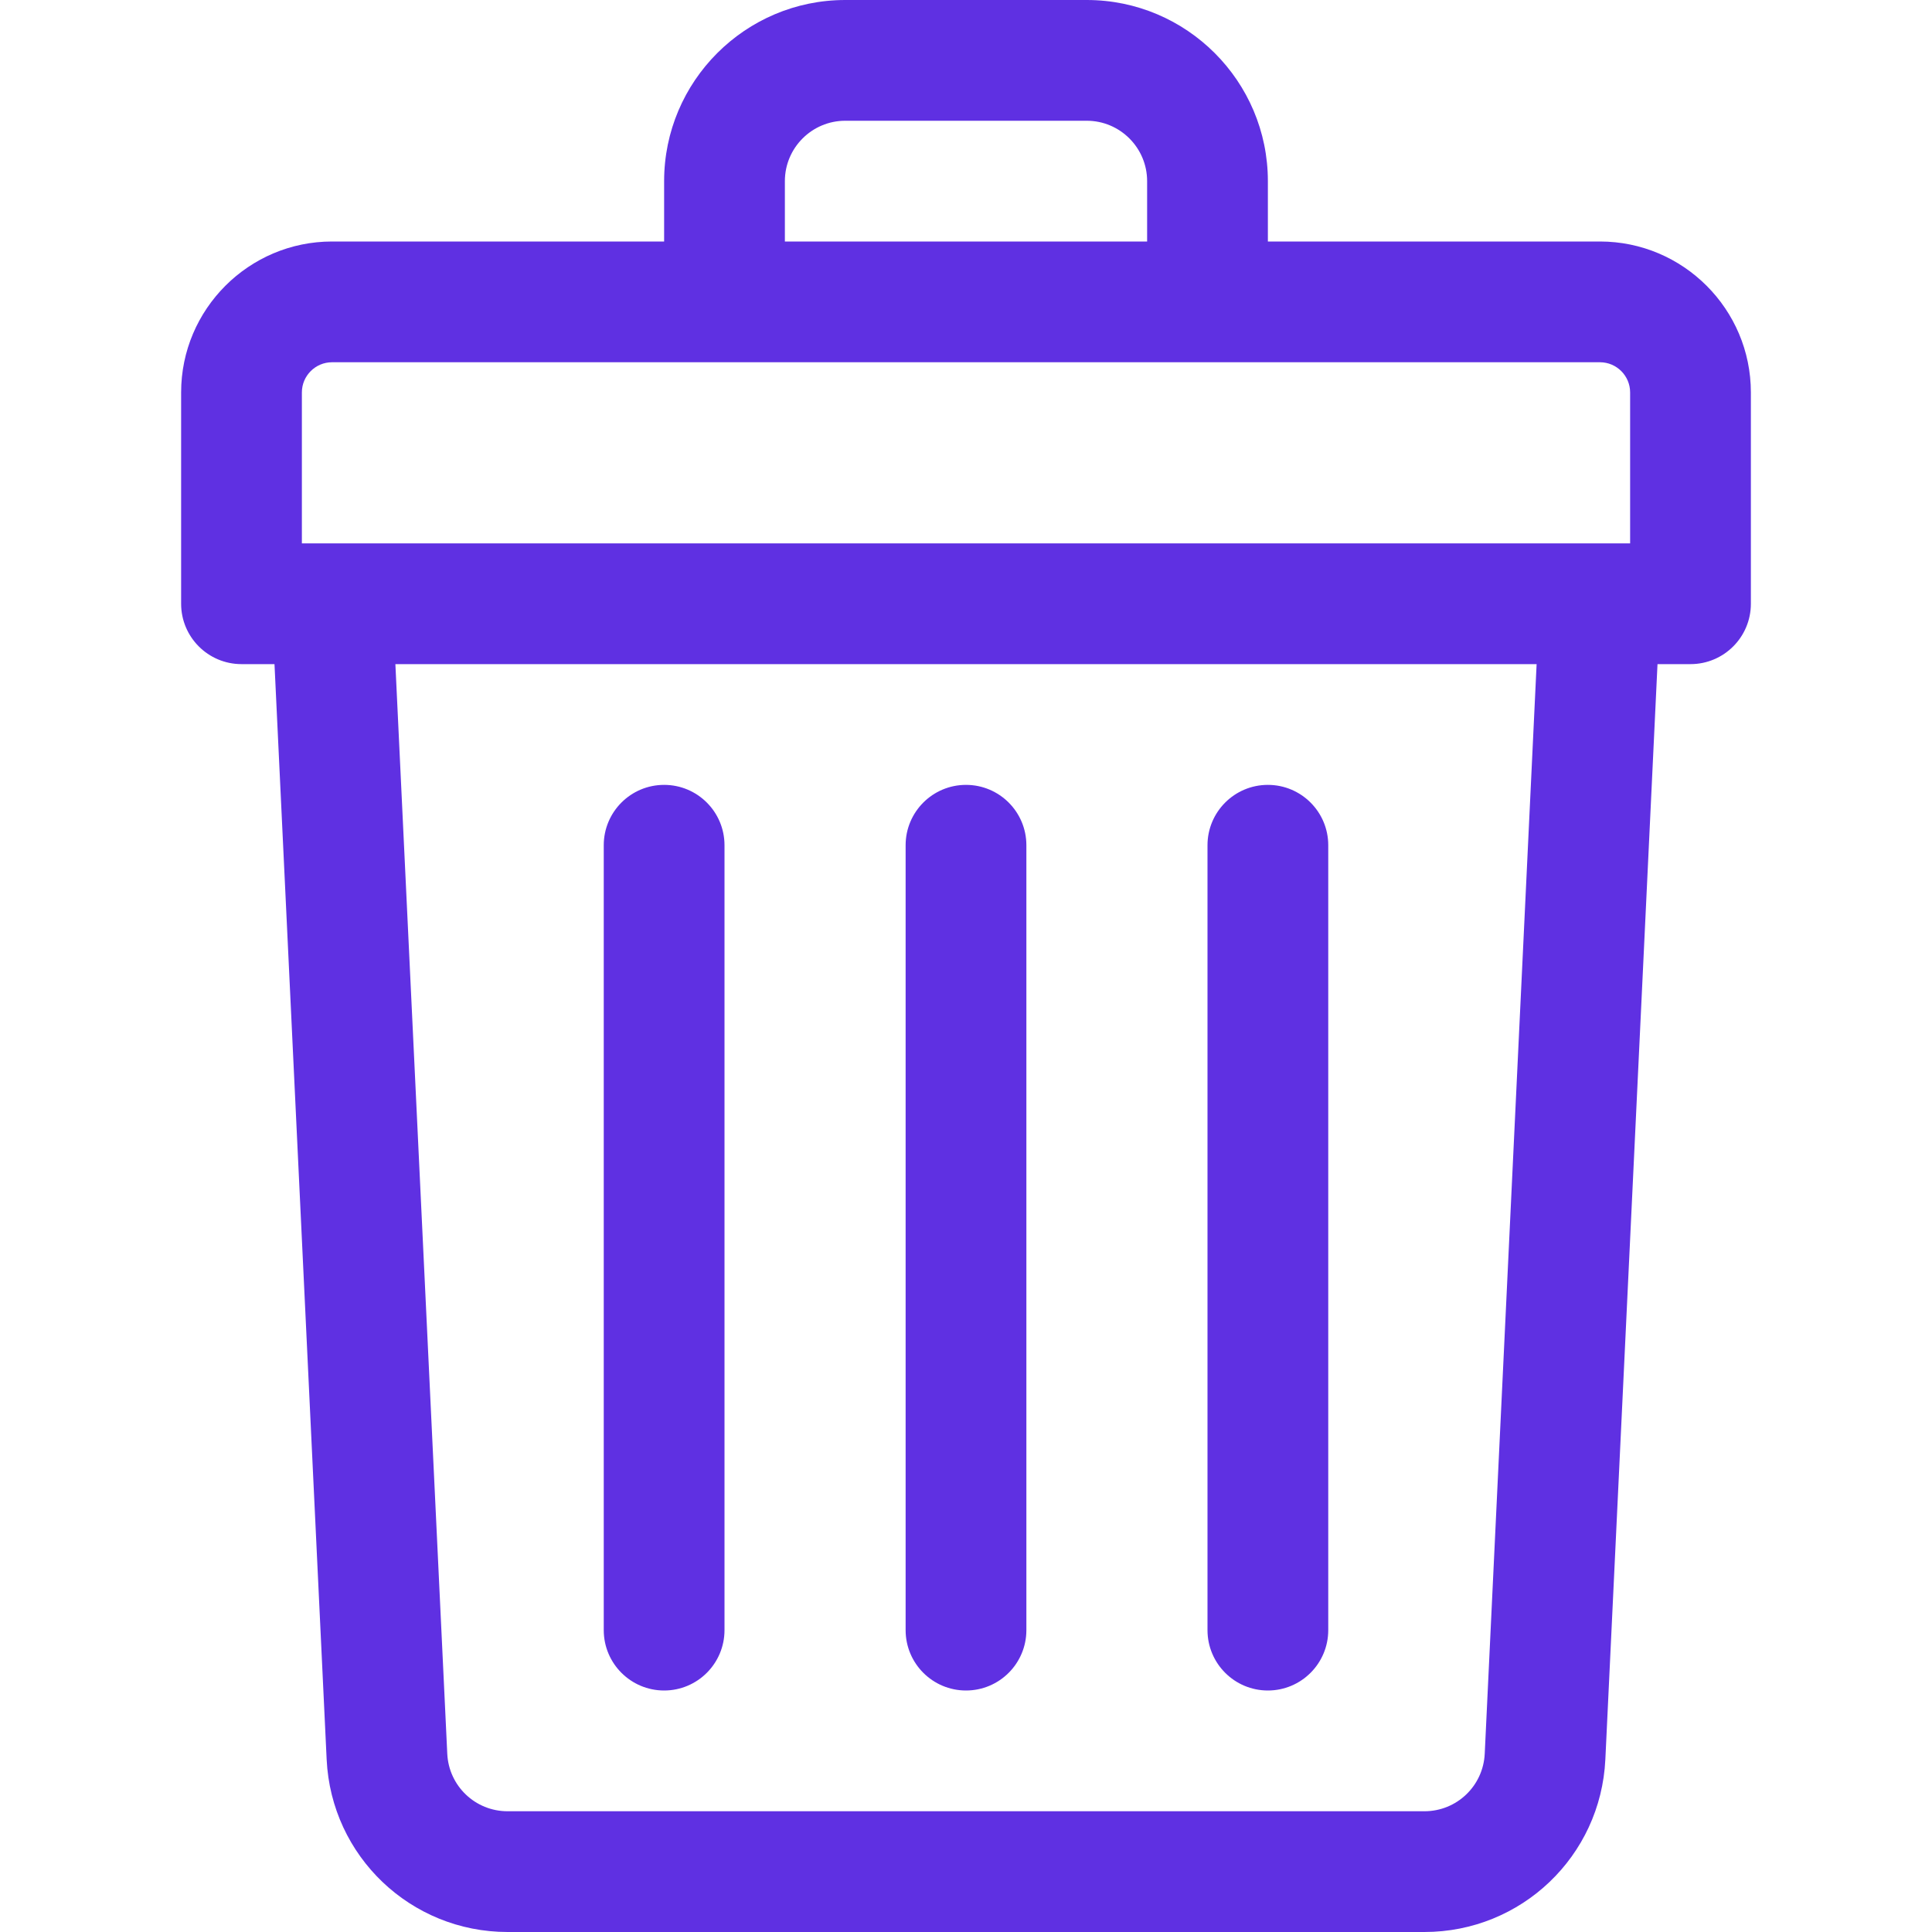
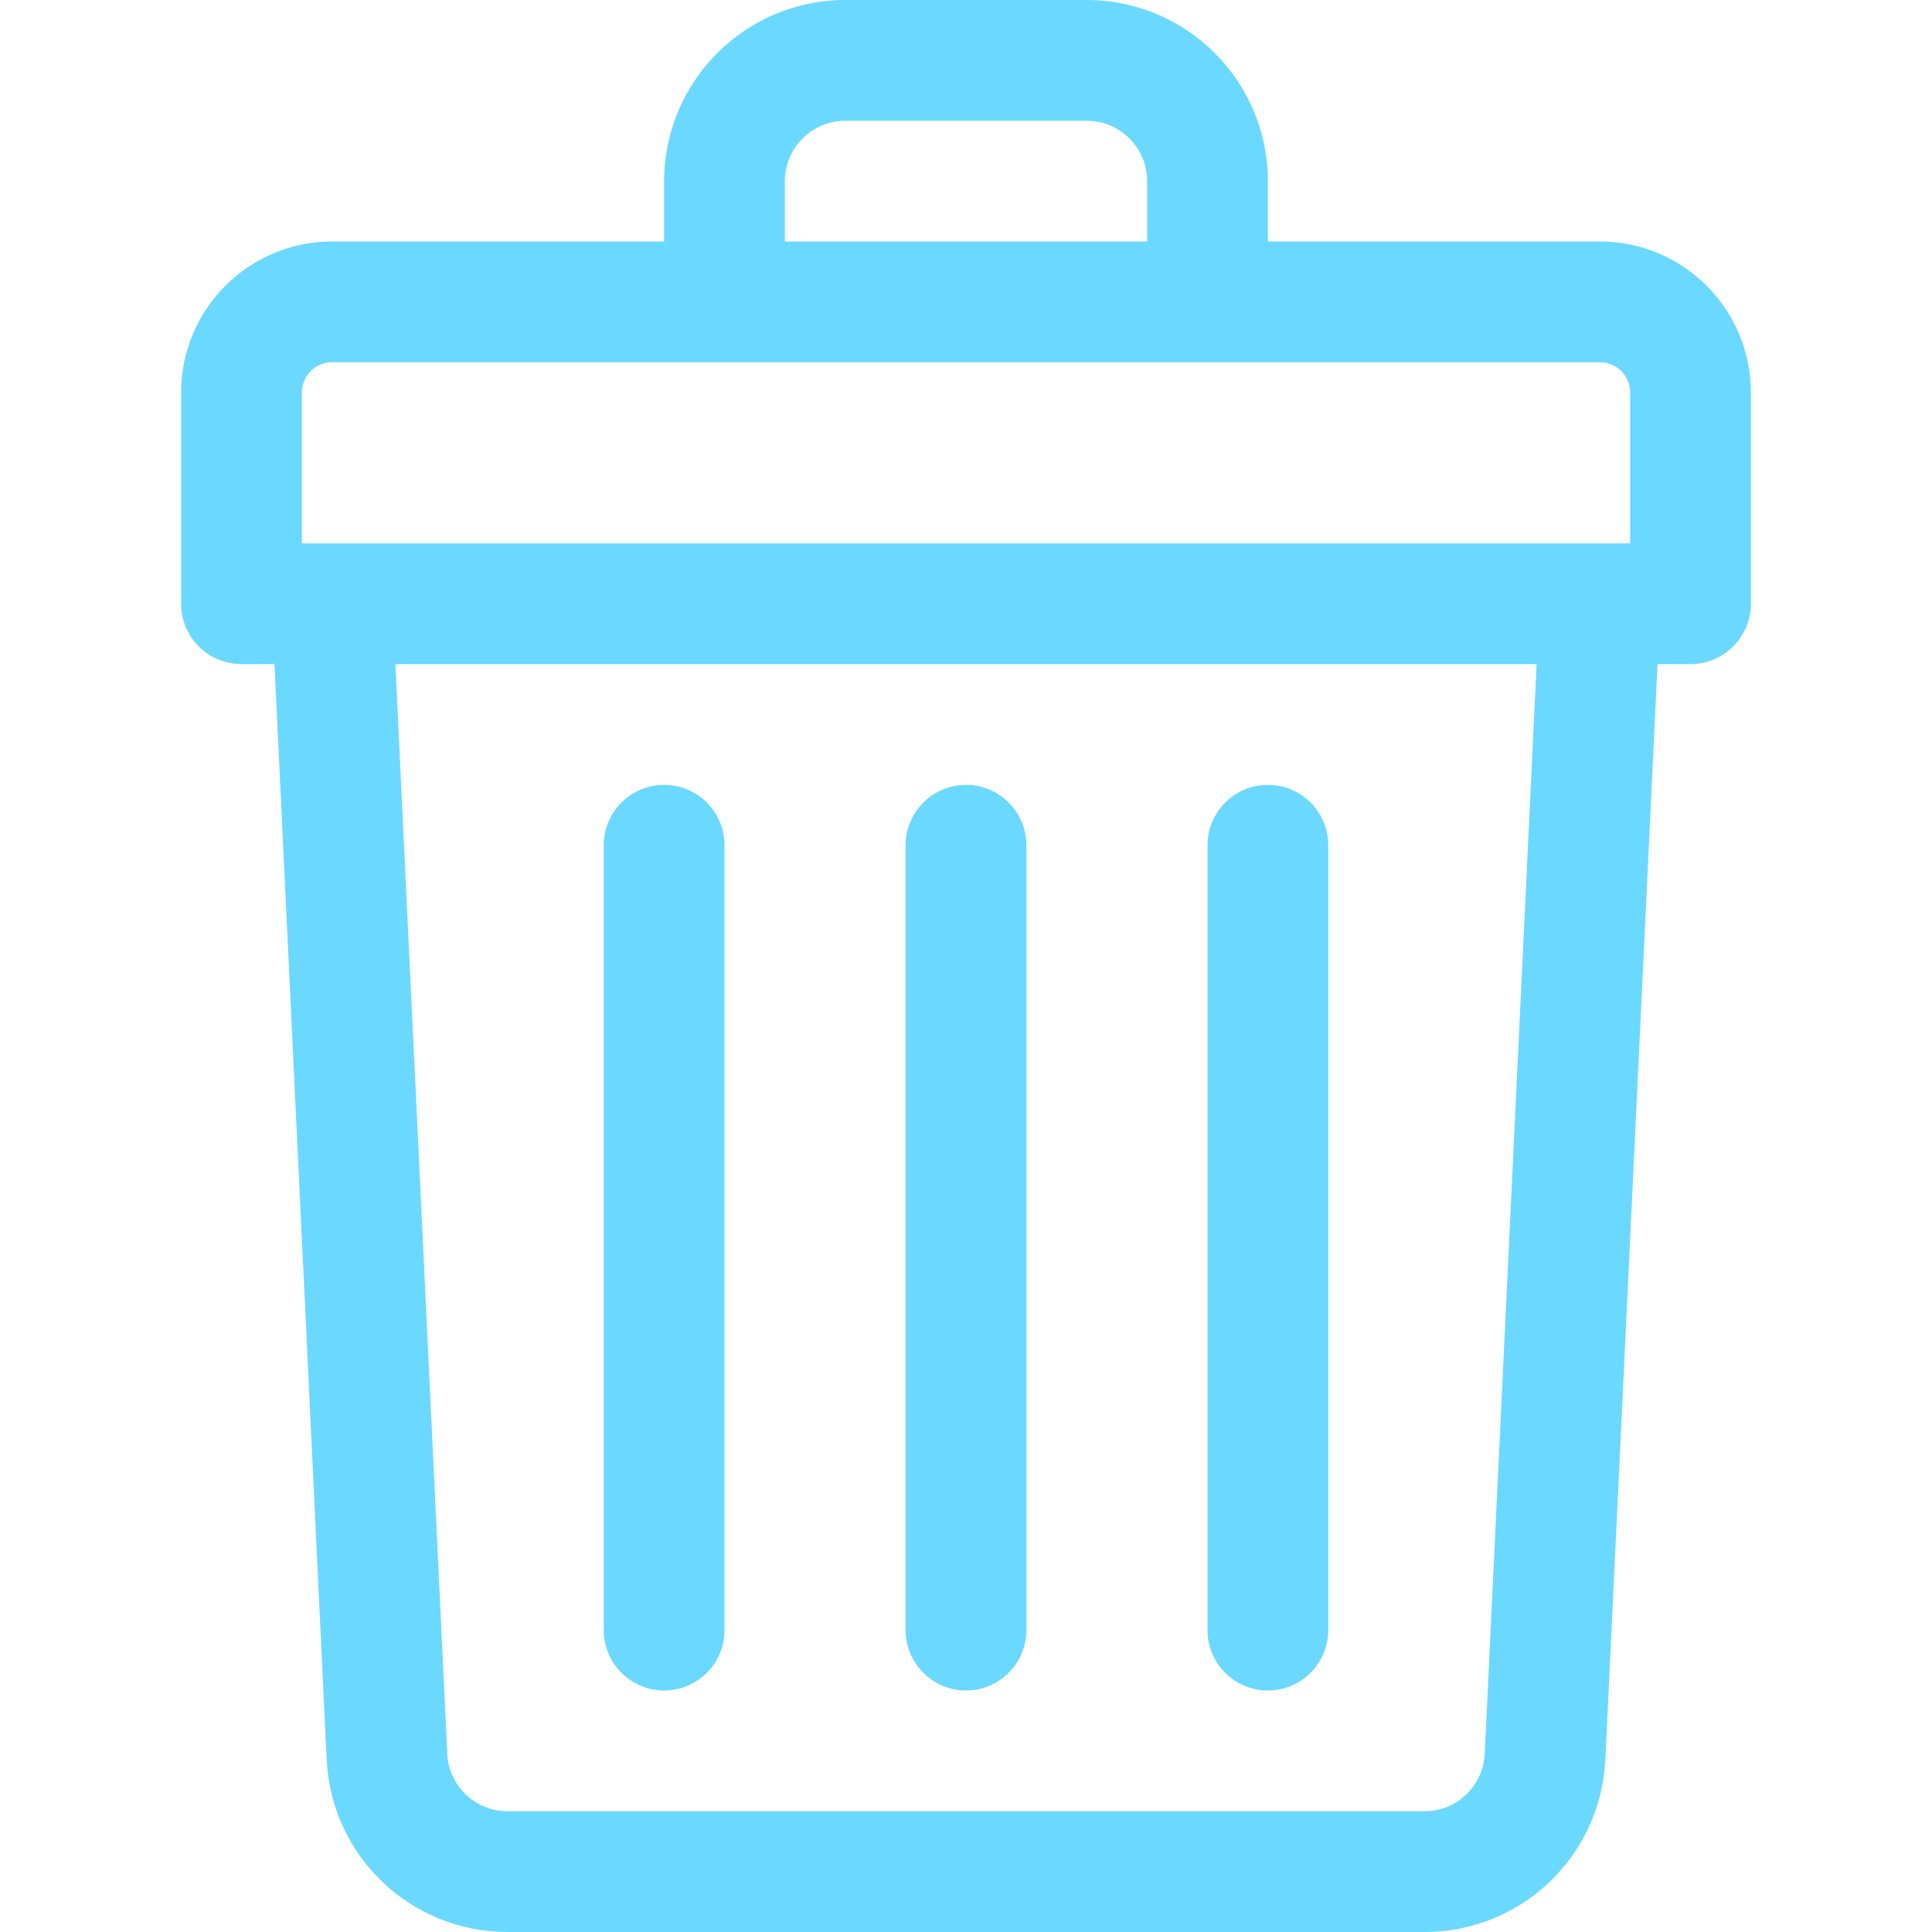
<svg xmlns="http://www.w3.org/2000/svg" viewBox="0 0 512 512" id="vector">
-   <path id="path_1" d="M 424 64 L 336 64 L 336 48 C 336 21.533 314.467 0 288 0 L 224 0 C 197.533 0 176 21.533 176 48 L 176 64 L 88 64 C 65.944 64 48 81.944 48 104 L 48 160 C 48 168.836 55.164 176 64 176 L 72.744 176 L 86.567 466.283 C 87.788 491.919 108.848 512 134.512 512 L 377.488 512 C 403.153 512 424.213 491.919 425.433 466.283 L 439.256 176 L 448 176 C 456.836 176 464 168.836 464 160 L 464 104 C 464 81.944 446.056 64 424 64 Z M 208 48 C 208 39.178 215.178 32 224 32 L 288 32 C 296.822 32 304 39.178 304 48 L 304 64 L 208 64 Z M 80 104 C 80 99.589 83.589 96 88 96 L 424 96 C 428.411 96 432 99.589 432 104 L 432 144 L 80 144 Z M 393.469 464.761 C 393.062 473.306 386.042 480 377.488 480 L 134.512 480 C 125.957 480 118.937 473.306 118.531 464.761 L 104.78 176 L 407.22 176 Z" fill="#5f30e2" stroke-width="1" />
-   <path id="path_2" d="M 256 448 C 264.836 448 272 440.836 272 432 L 272 224 C 272 215.164 264.836 208 256 208 C 247.164 208 240 215.164 240 224 L 240 432 C 240 440.836 247.163 448 256 448 Z M 336 448 C 344.836 448 352 440.836 352 432 L 352 224 C 352 215.164 344.836 208 336 208 C 327.164 208 320 215.164 320 224 L 320 432 C 320 440.836 327.163 448 336 448 Z M 176 448 C 184.836 448 192 440.836 192 432 L 192 224 C 192 215.164 184.836 208 176 208 C 167.164 208 160 215.164 160 224 L 160 432 C 160 440.836 167.163 448 176 448 Z" fill="#5f30e2" stroke-width="1" />
+   <path id="path_1" d="M 424 64 L 336 64 L 336 48 C 336 21.533 314.467 0 288 0 L 224 0 C 197.533 0 176 21.533 176 48 L 176 64 L 88 64 C 65.944 64 48 81.944 48 104 L 48 160 C 48 168.836 55.164 176 64 176 L 72.744 176 L 86.567 466.283 C 87.788 491.919 108.848 512 134.512 512 L 377.488 512 C 403.153 512 424.213 491.919 425.433 466.283 L 439.256 176 L 448 176 C 456.836 176 464 168.836 464 160 L 464 104 C 464 81.944 446.056 64 424 64 Z M 208 48 C 208 39.178 215.178 32 224 32 L 288 32 C 296.822 32 304 39.178 304 48 L 304 64 L 208 64 Z M 80 104 C 80 99.589 83.589 96 88 96 L 424 96 C 428.411 96 432 99.589 432 104 L 432 144 L 80 144 Z M 393.469 464.761 C 393.062 473.306 386.042 480 377.488 480 L 134.512 480 C 125.957 480 118.937 473.306 118.531 464.761 L 104.78 176 L 407.22 176 Z" fill="#6bd8ff" stroke-width="1" />
+   <path id="path_2" d="M 256 448 C 264.836 448 272 440.836 272 432 L 272 224 C 272 215.164 264.836 208 256 208 C 247.164 208 240 215.164 240 224 L 240 432 C 240 440.836 247.163 448 256 448 Z M 336 448 C 344.836 448 352 440.836 352 432 L 352 224 C 352 215.164 344.836 208 336 208 C 327.164 208 320 215.164 320 224 L 320 432 C 320 440.836 327.163 448 336 448 Z M 176 448 C 184.836 448 192 440.836 192 432 L 192 224 C 192 215.164 184.836 208 176 208 C 167.164 208 160 215.164 160 224 L 160 432 C 160 440.836 167.163 448 176 448 Z" fill="#6bd8ff" stroke-width="1" />
</svg>
